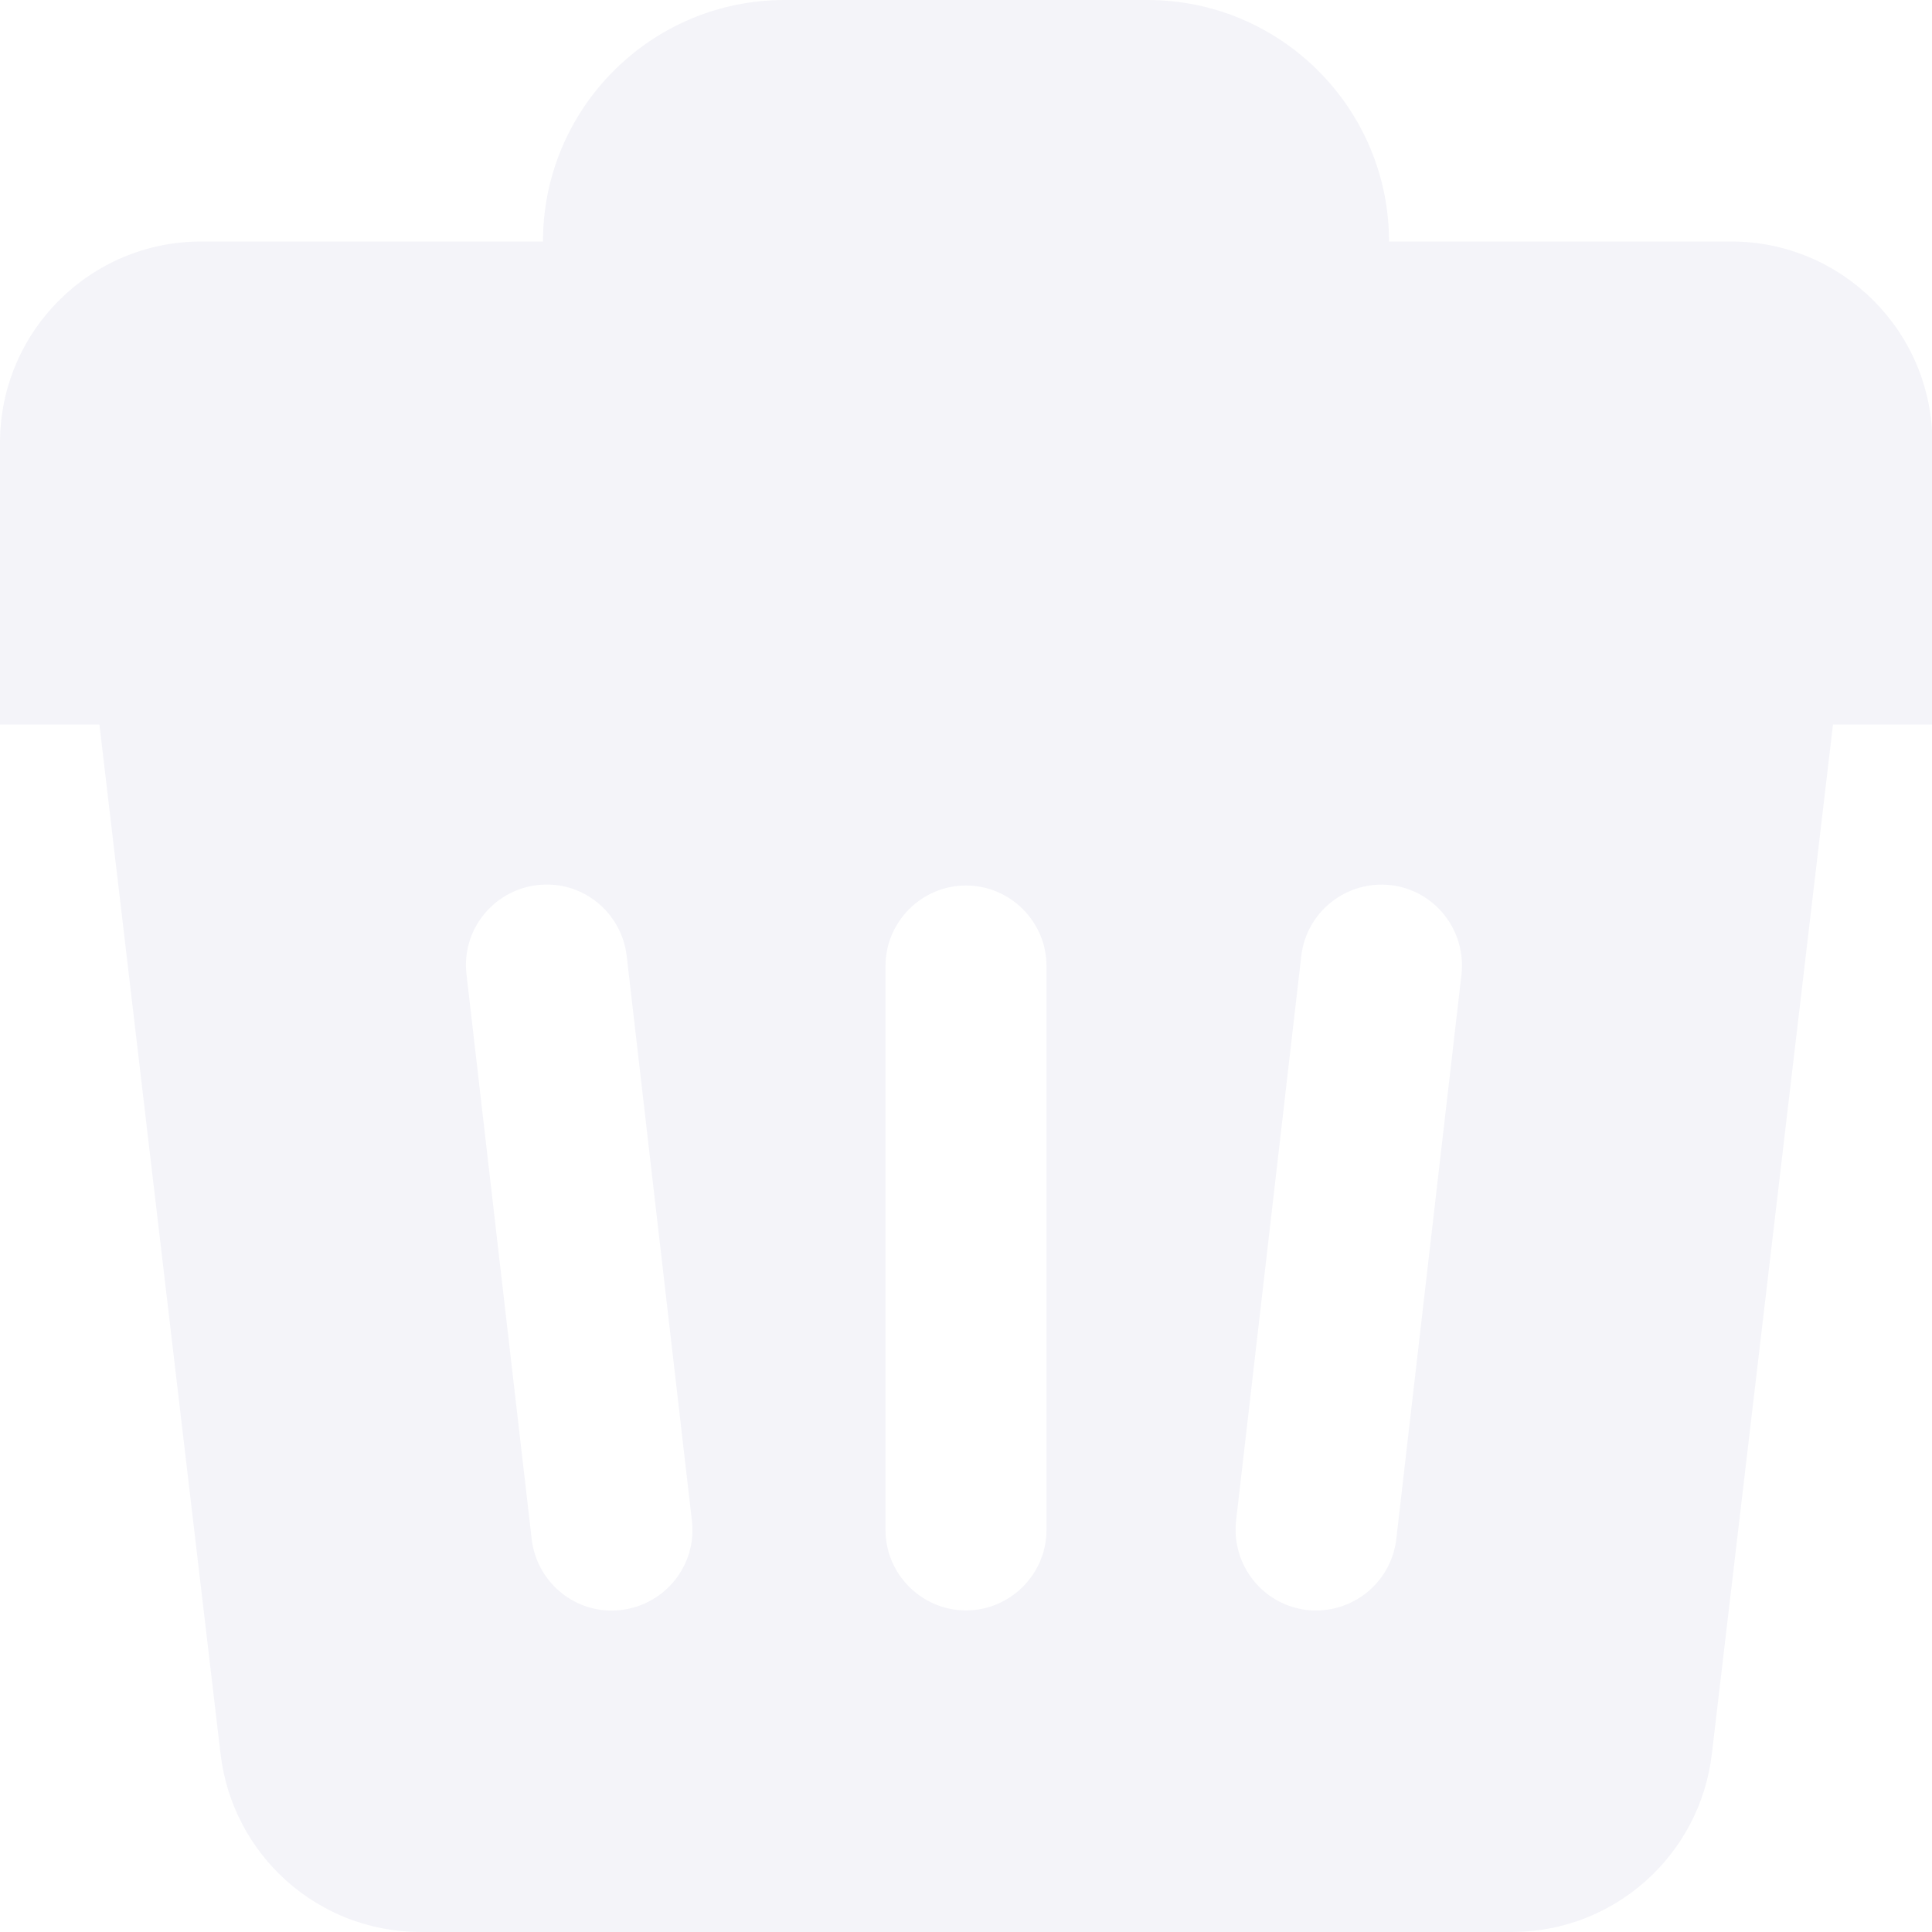
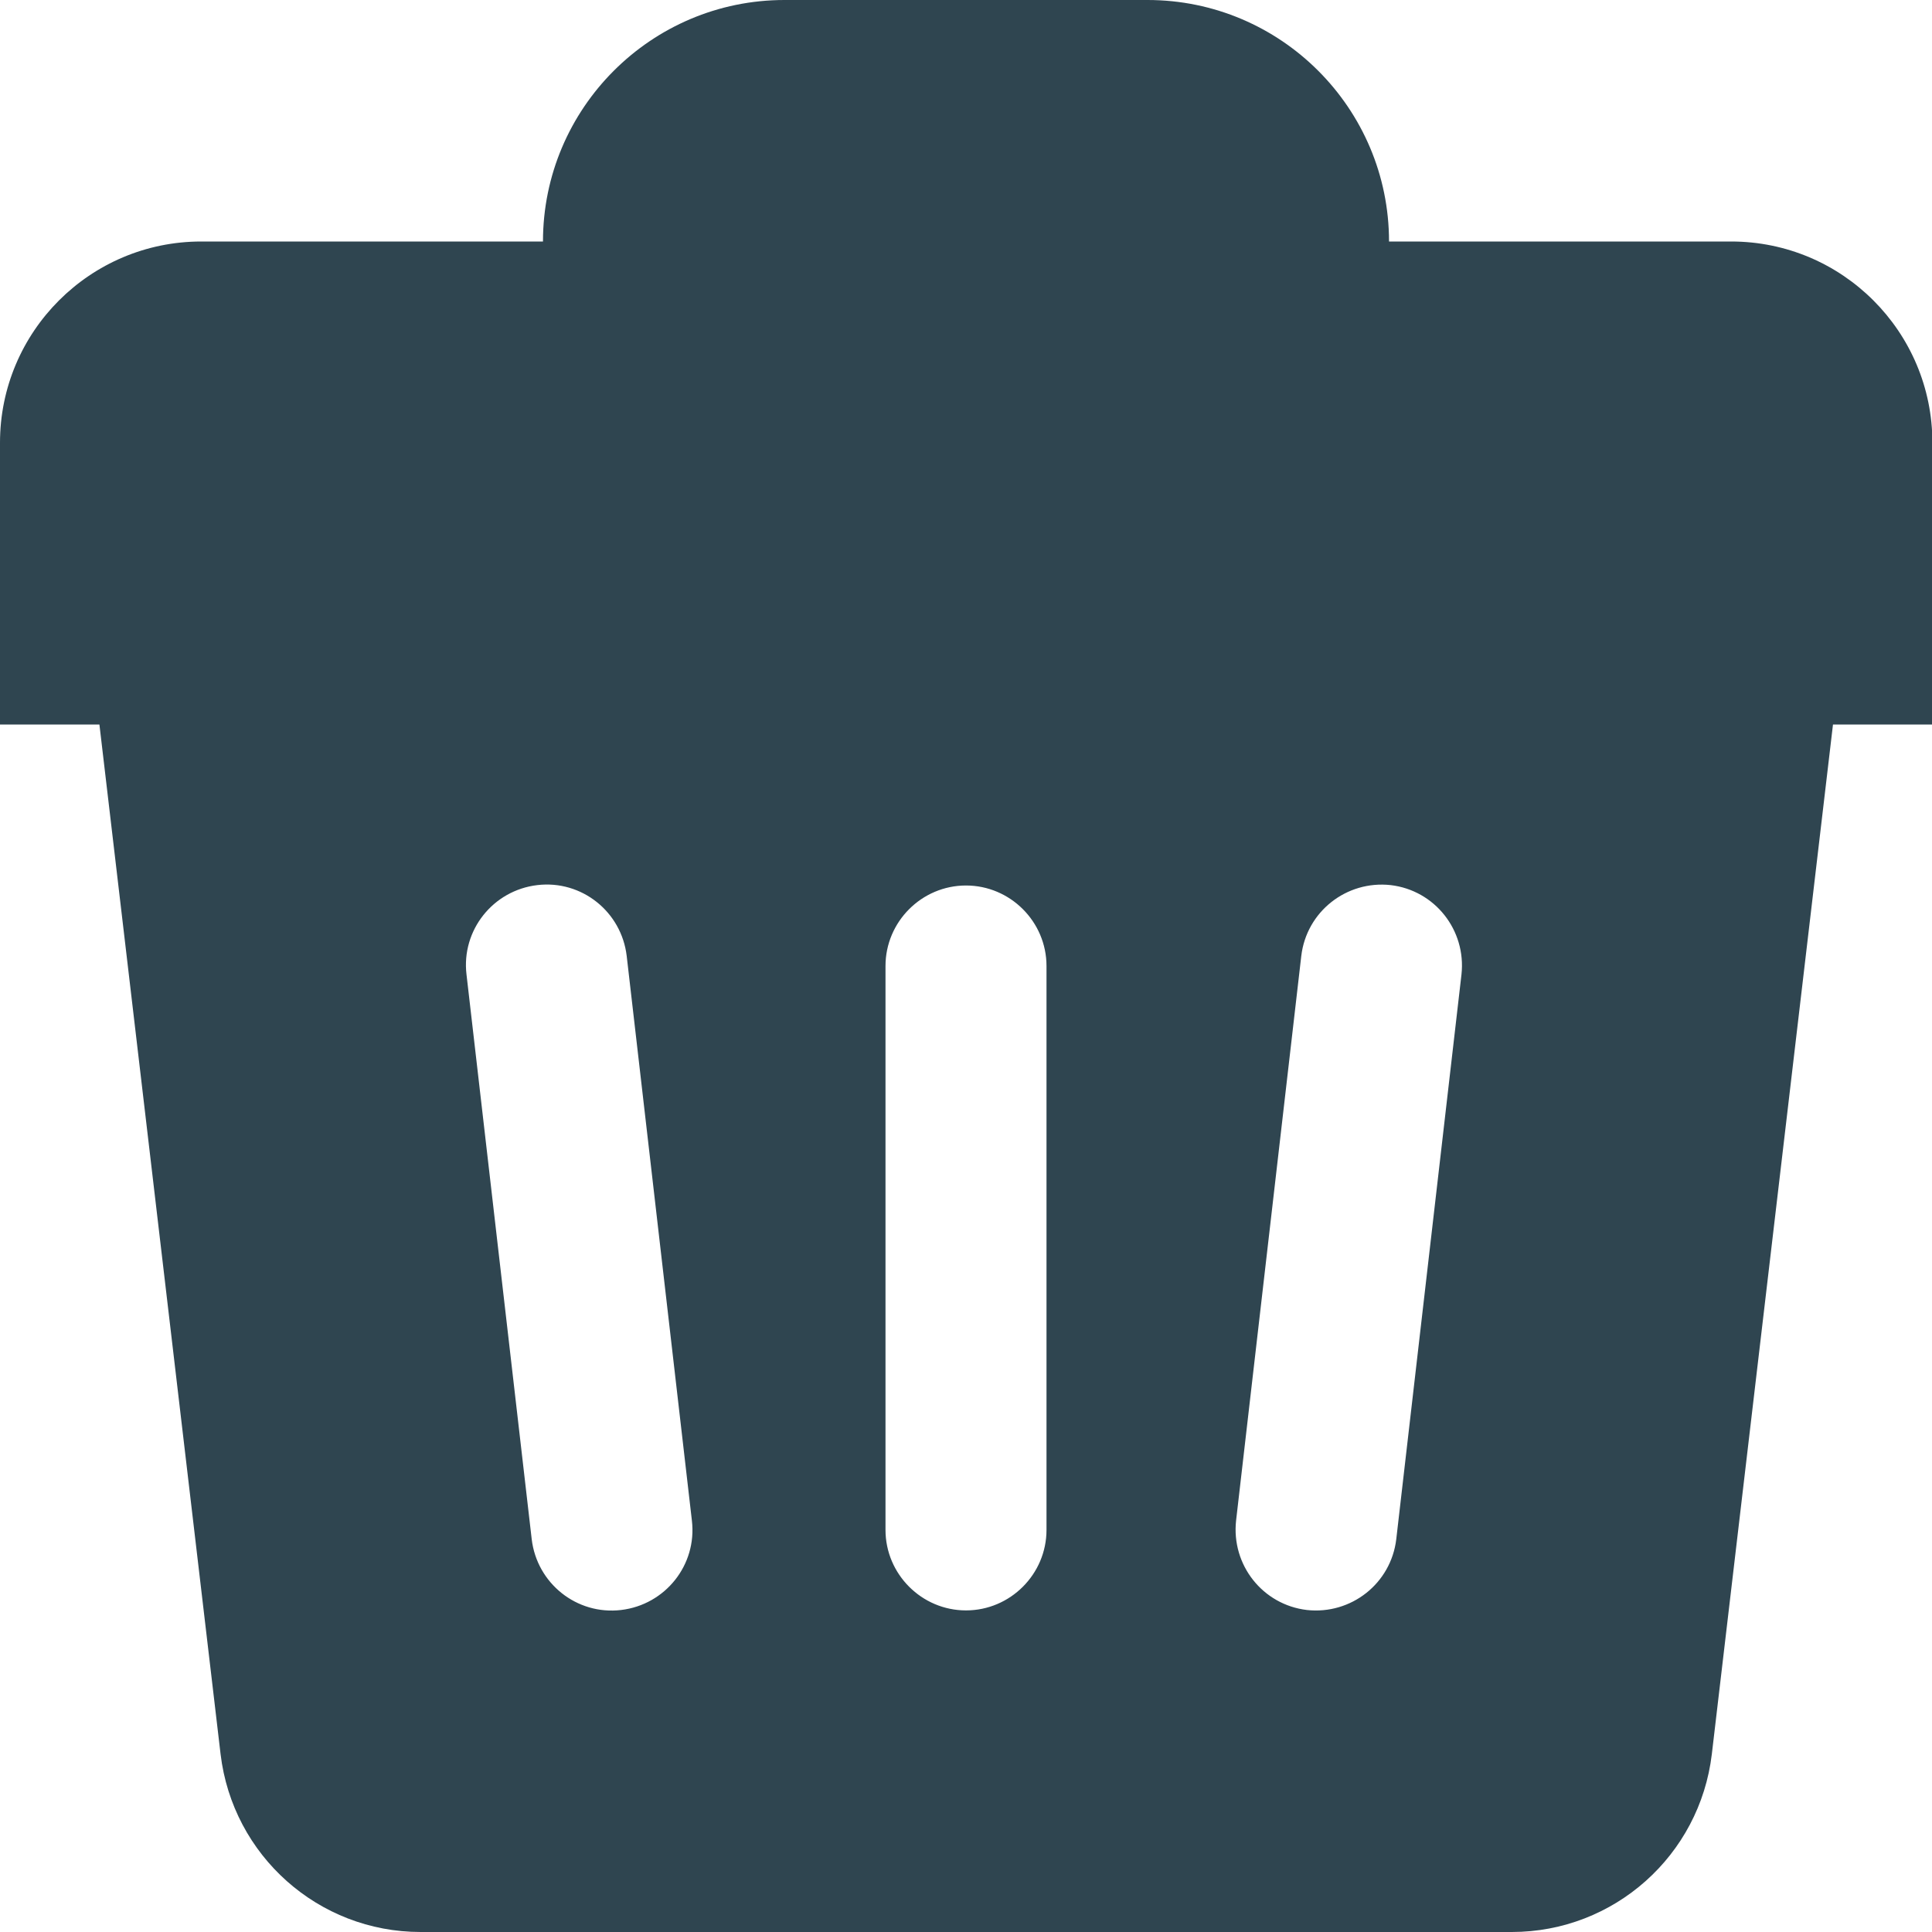
- <svg xmlns="http://www.w3.org/2000/svg" id="Layer_1" data-name="Layer 1" viewBox="0 0 48 48">
+ <svg xmlns="http://www.w3.org/2000/svg" id="Layer_2" data-name="Layer 2" viewBox="0 0 48 48">
  <defs>
    <style>
      .cls-1 {
-         fill: #F4F4F9;
+         fill: #2f4550;
      }
    </style>
  </defs>
-   <path class="cls-1" d="m43,6h-8.49c0-3.31-2.69-6-6-6h-9.02c-3.31,0-6,2.69-6,6H5C2.24,6,0,8.24,0,11v7h2.47l3.01,25.58c.3,2.52,2.43,4.42,4.97,4.42h27.11c2.54,0,4.67-1.9,4.97-4.42l3.01-25.58h2.47v-7c0-2.76-2.24-5-5-5ZM15.43,40c-1.1.13-2.09-.66-2.22-1.76l-1.62-14.03c-.13-1.1.66-2.09,1.76-2.22h0c1.1-.13,2.09.66,2.22,1.76l1.62,14.03c.13,1.1-.66,2.09-1.76,2.22Zm10.57-1.99c0,1.1-.9,2-2,2s-2-.9-2-2v-14.01c0-1.1.9-2,2-2s2,.9,2,2v14.01Zm10.31-13.8l-1.62,14.03c-.13,1.1-1.12,1.88-2.22,1.76-1.1-.13-1.88-1.12-1.76-2.22l1.62-14.03c.13-1.1,1.12-1.88,2.22-1.76h0c1.1.13,1.88,1.12,1.76,2.22Z" />
+   <g id="Layer_1-2" data-name="Layer 1">
+     <path class="cls-1" d="m43,6h-8.49c0-3.31-2.69-6-6-6h-9.02c-3.31,0-6,2.69-6,6H5c-2.76,0-5,2.24-5,5v7h2.47l3.01,25.58c.3,2.52,2.43,4.42,4.97,4.42h27.11c2.54,0,4.67-1.9,4.97-4.42l3.01-25.58h2.47v-7c0-2.76-2.24-5-5-5ZM15.43,40c-1.1.13-2.09-.66-2.22-1.76l-1.62-14.03c-.13-1.1.66-2.09,1.76-2.22h0c1.1-.13,2.09.66,2.22,1.76l1.62,14.03c.13,1.1-.66,2.09-1.76,2.22Zm10.57-1.99c0,1.1-.9,2-2,2s-2-.9-2-2v-14.01c0-1.1.9-2,2-2s2,.9,2,2v14.01Zm10.31-13.8l-1.62,14.03c-.13,1.1-1.12,1.88-2.22,1.76-1.1-.13-1.88-1.12-1.76-2.22l1.62-14.03c.13-1.1,1.12-1.88,2.22-1.76h0c1.1.13,1.88,1.12,1.76,2.22Z" />
+   </g>
</svg>
